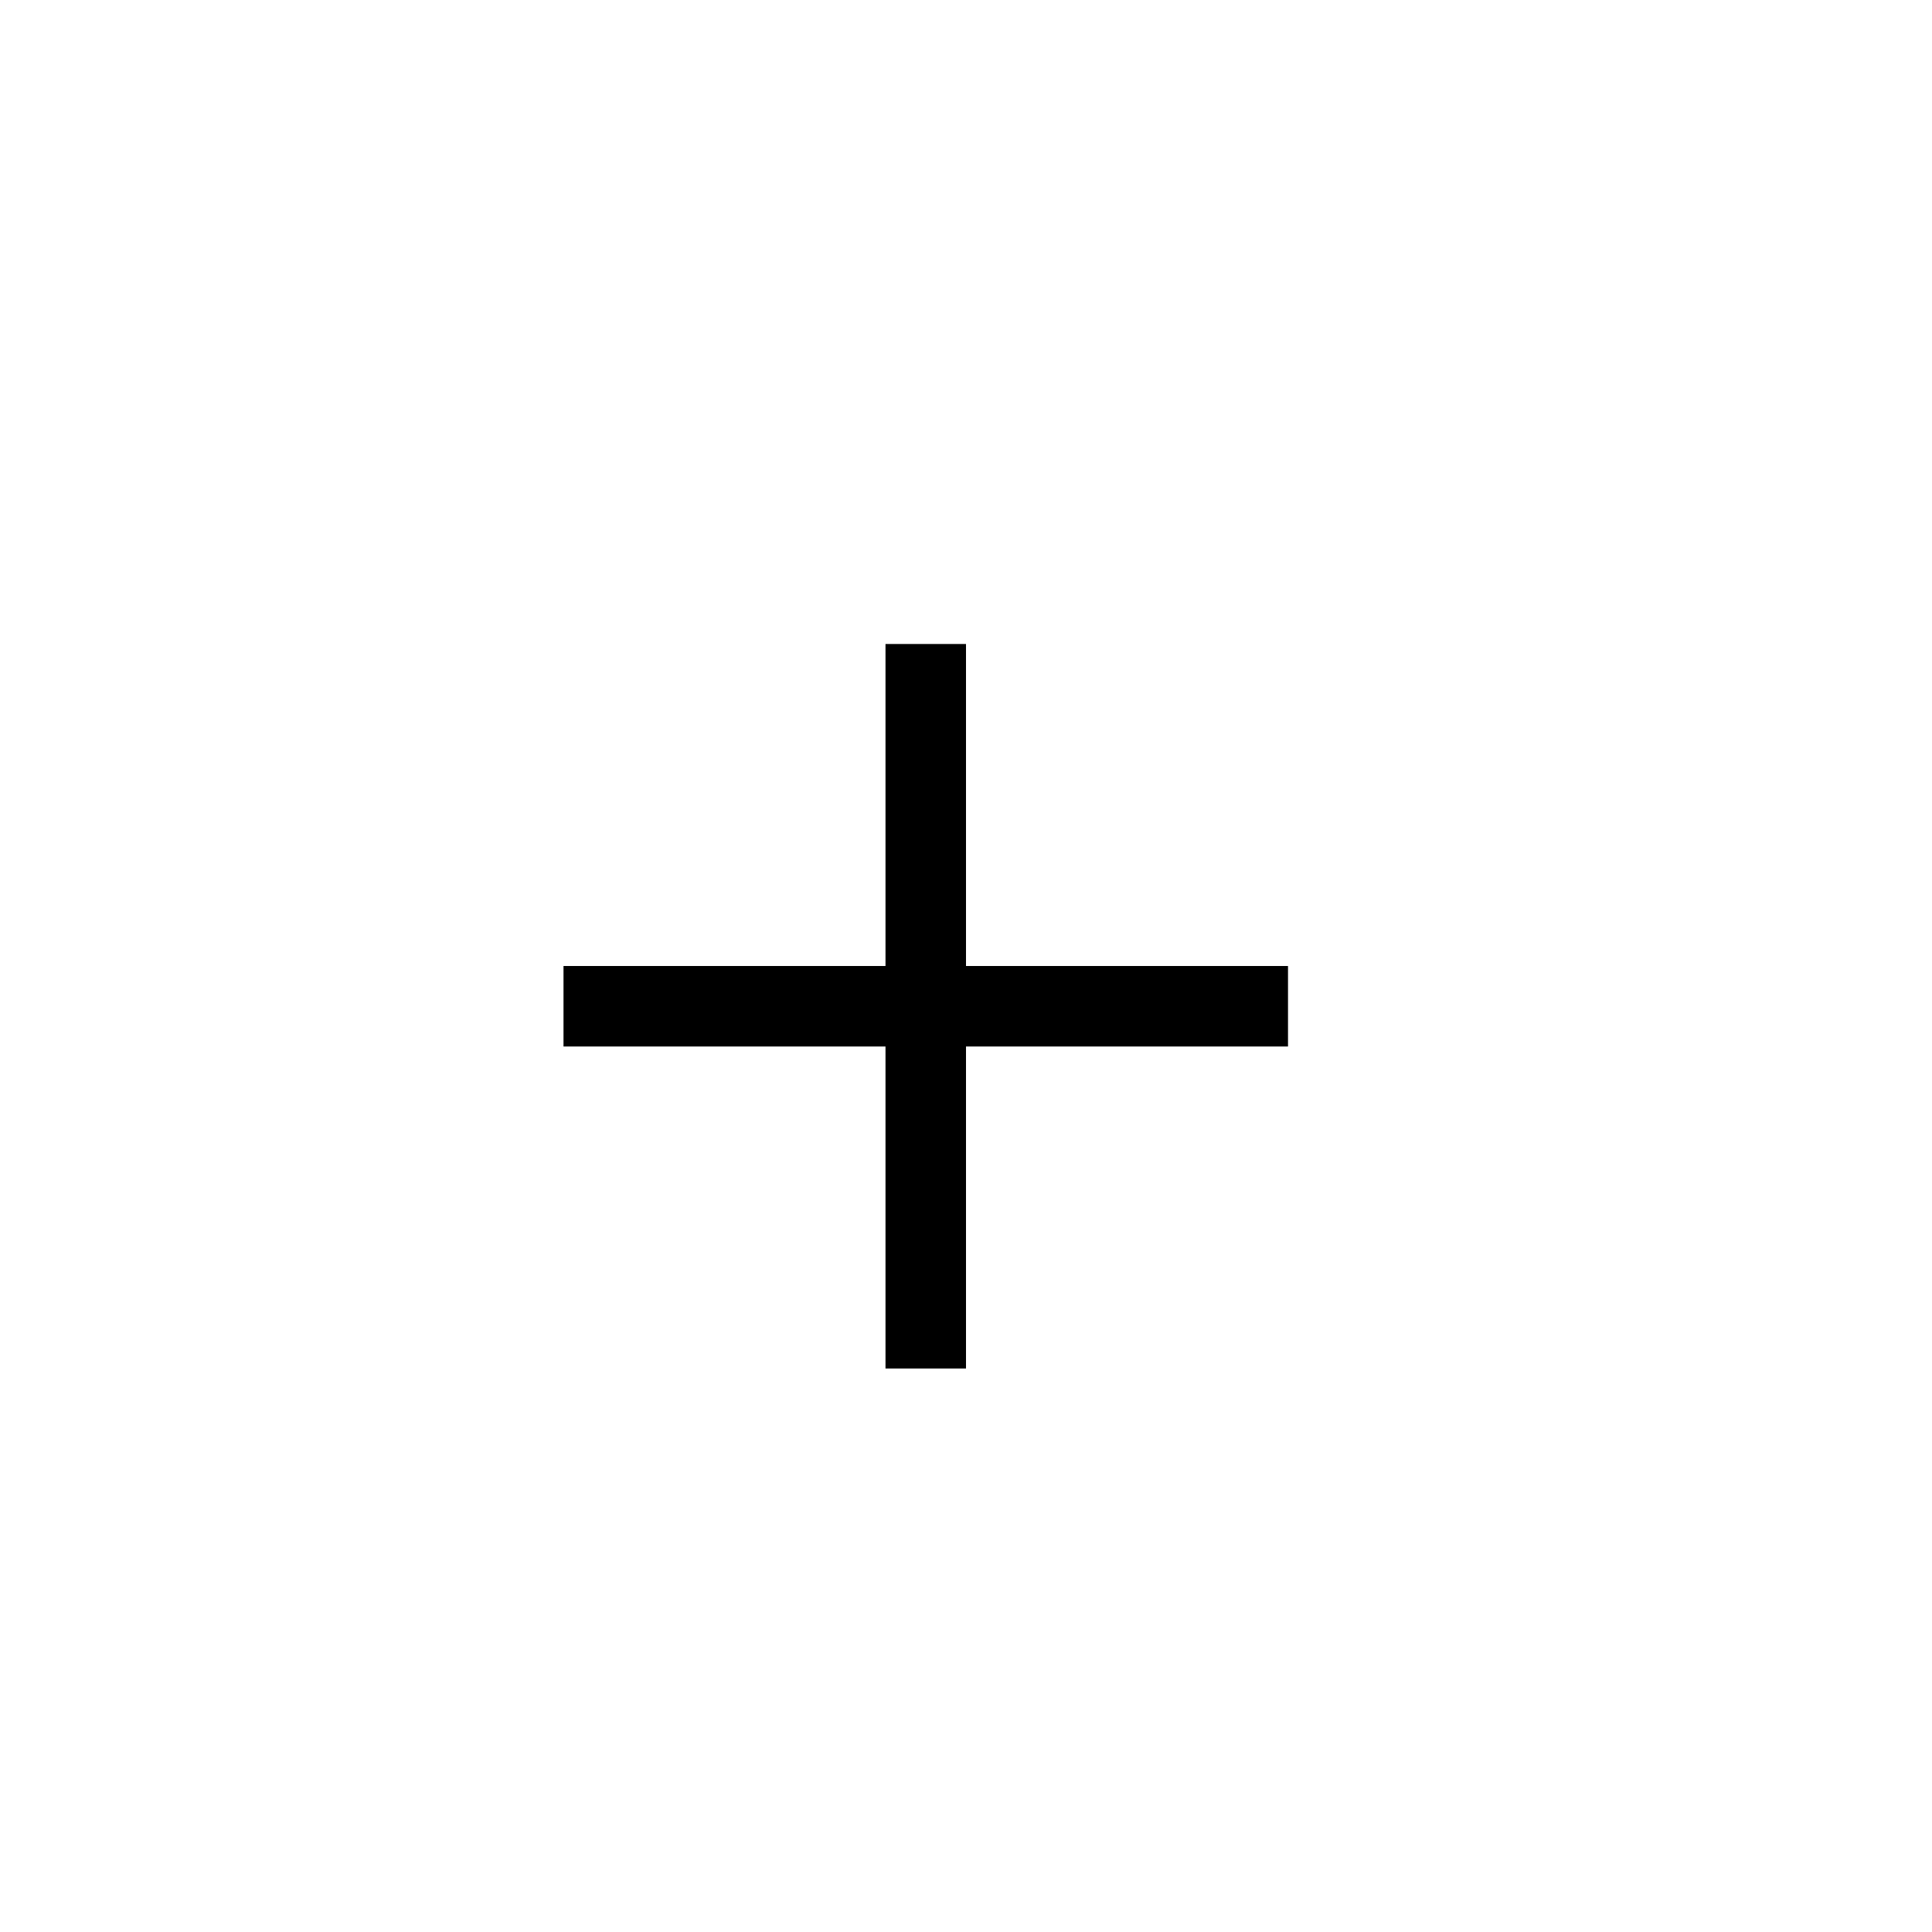
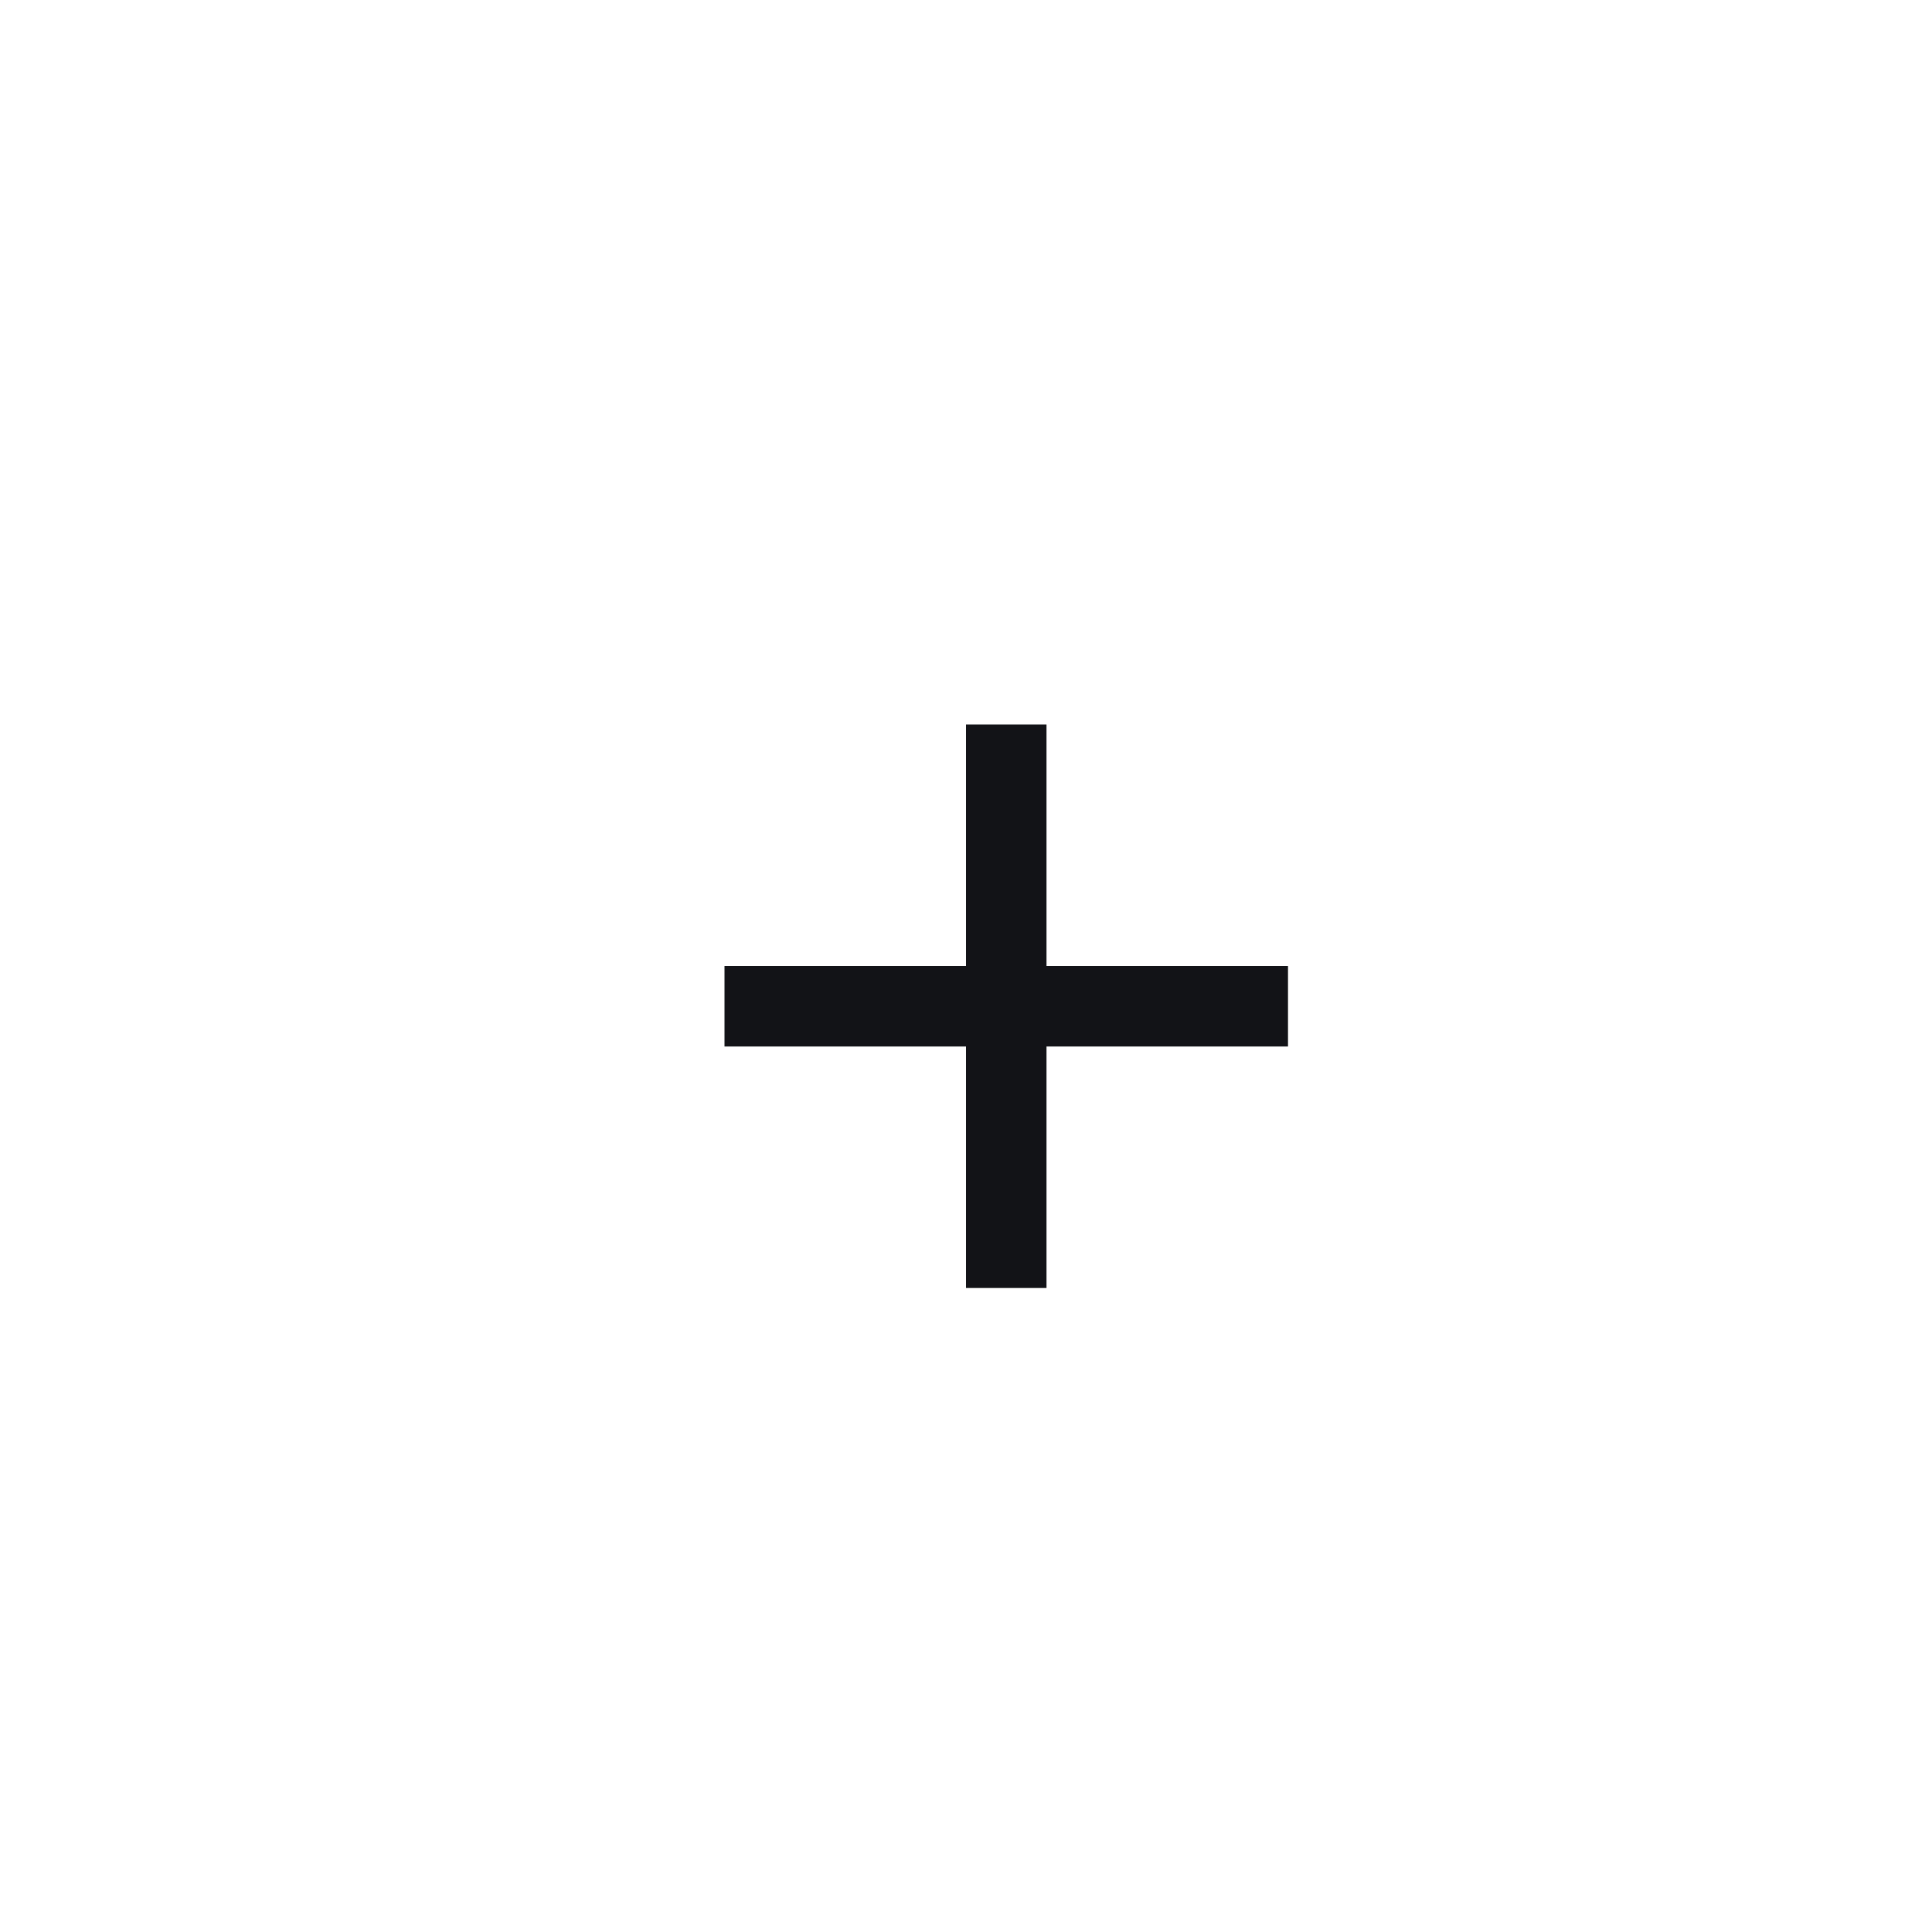
- <svg xmlns="http://www.w3.org/2000/svg" viewBox="0 0 24 24">
-   <rect width="24" height="24" transform="translate(24) rotate(90)" stroke="transparent" fill="transparent" />
-   <rect x="11" y="8" width="1" height="9" stroke="transparent" />
-   <rect x="11" y="8" width="1" height="9" transform="translate(-1 24) rotate(-90)" stroke="transparent" />
+ <svg xmlns="http://www.w3.org/2000/svg" width="24px" height="24px" viewBox="0 0 24 24" version="1.1">
+   <g id="atom/icon/plus">
+     <path d="M13,12 L16,12 L16,13 L13,13 L13,16 L12,16 L12,13 L9,13 L9,12 L12,12 L12,9 L13,9 L13,12 Z" id="Combined-Shape" fill="#121317" />
+   </g>
</svg>
